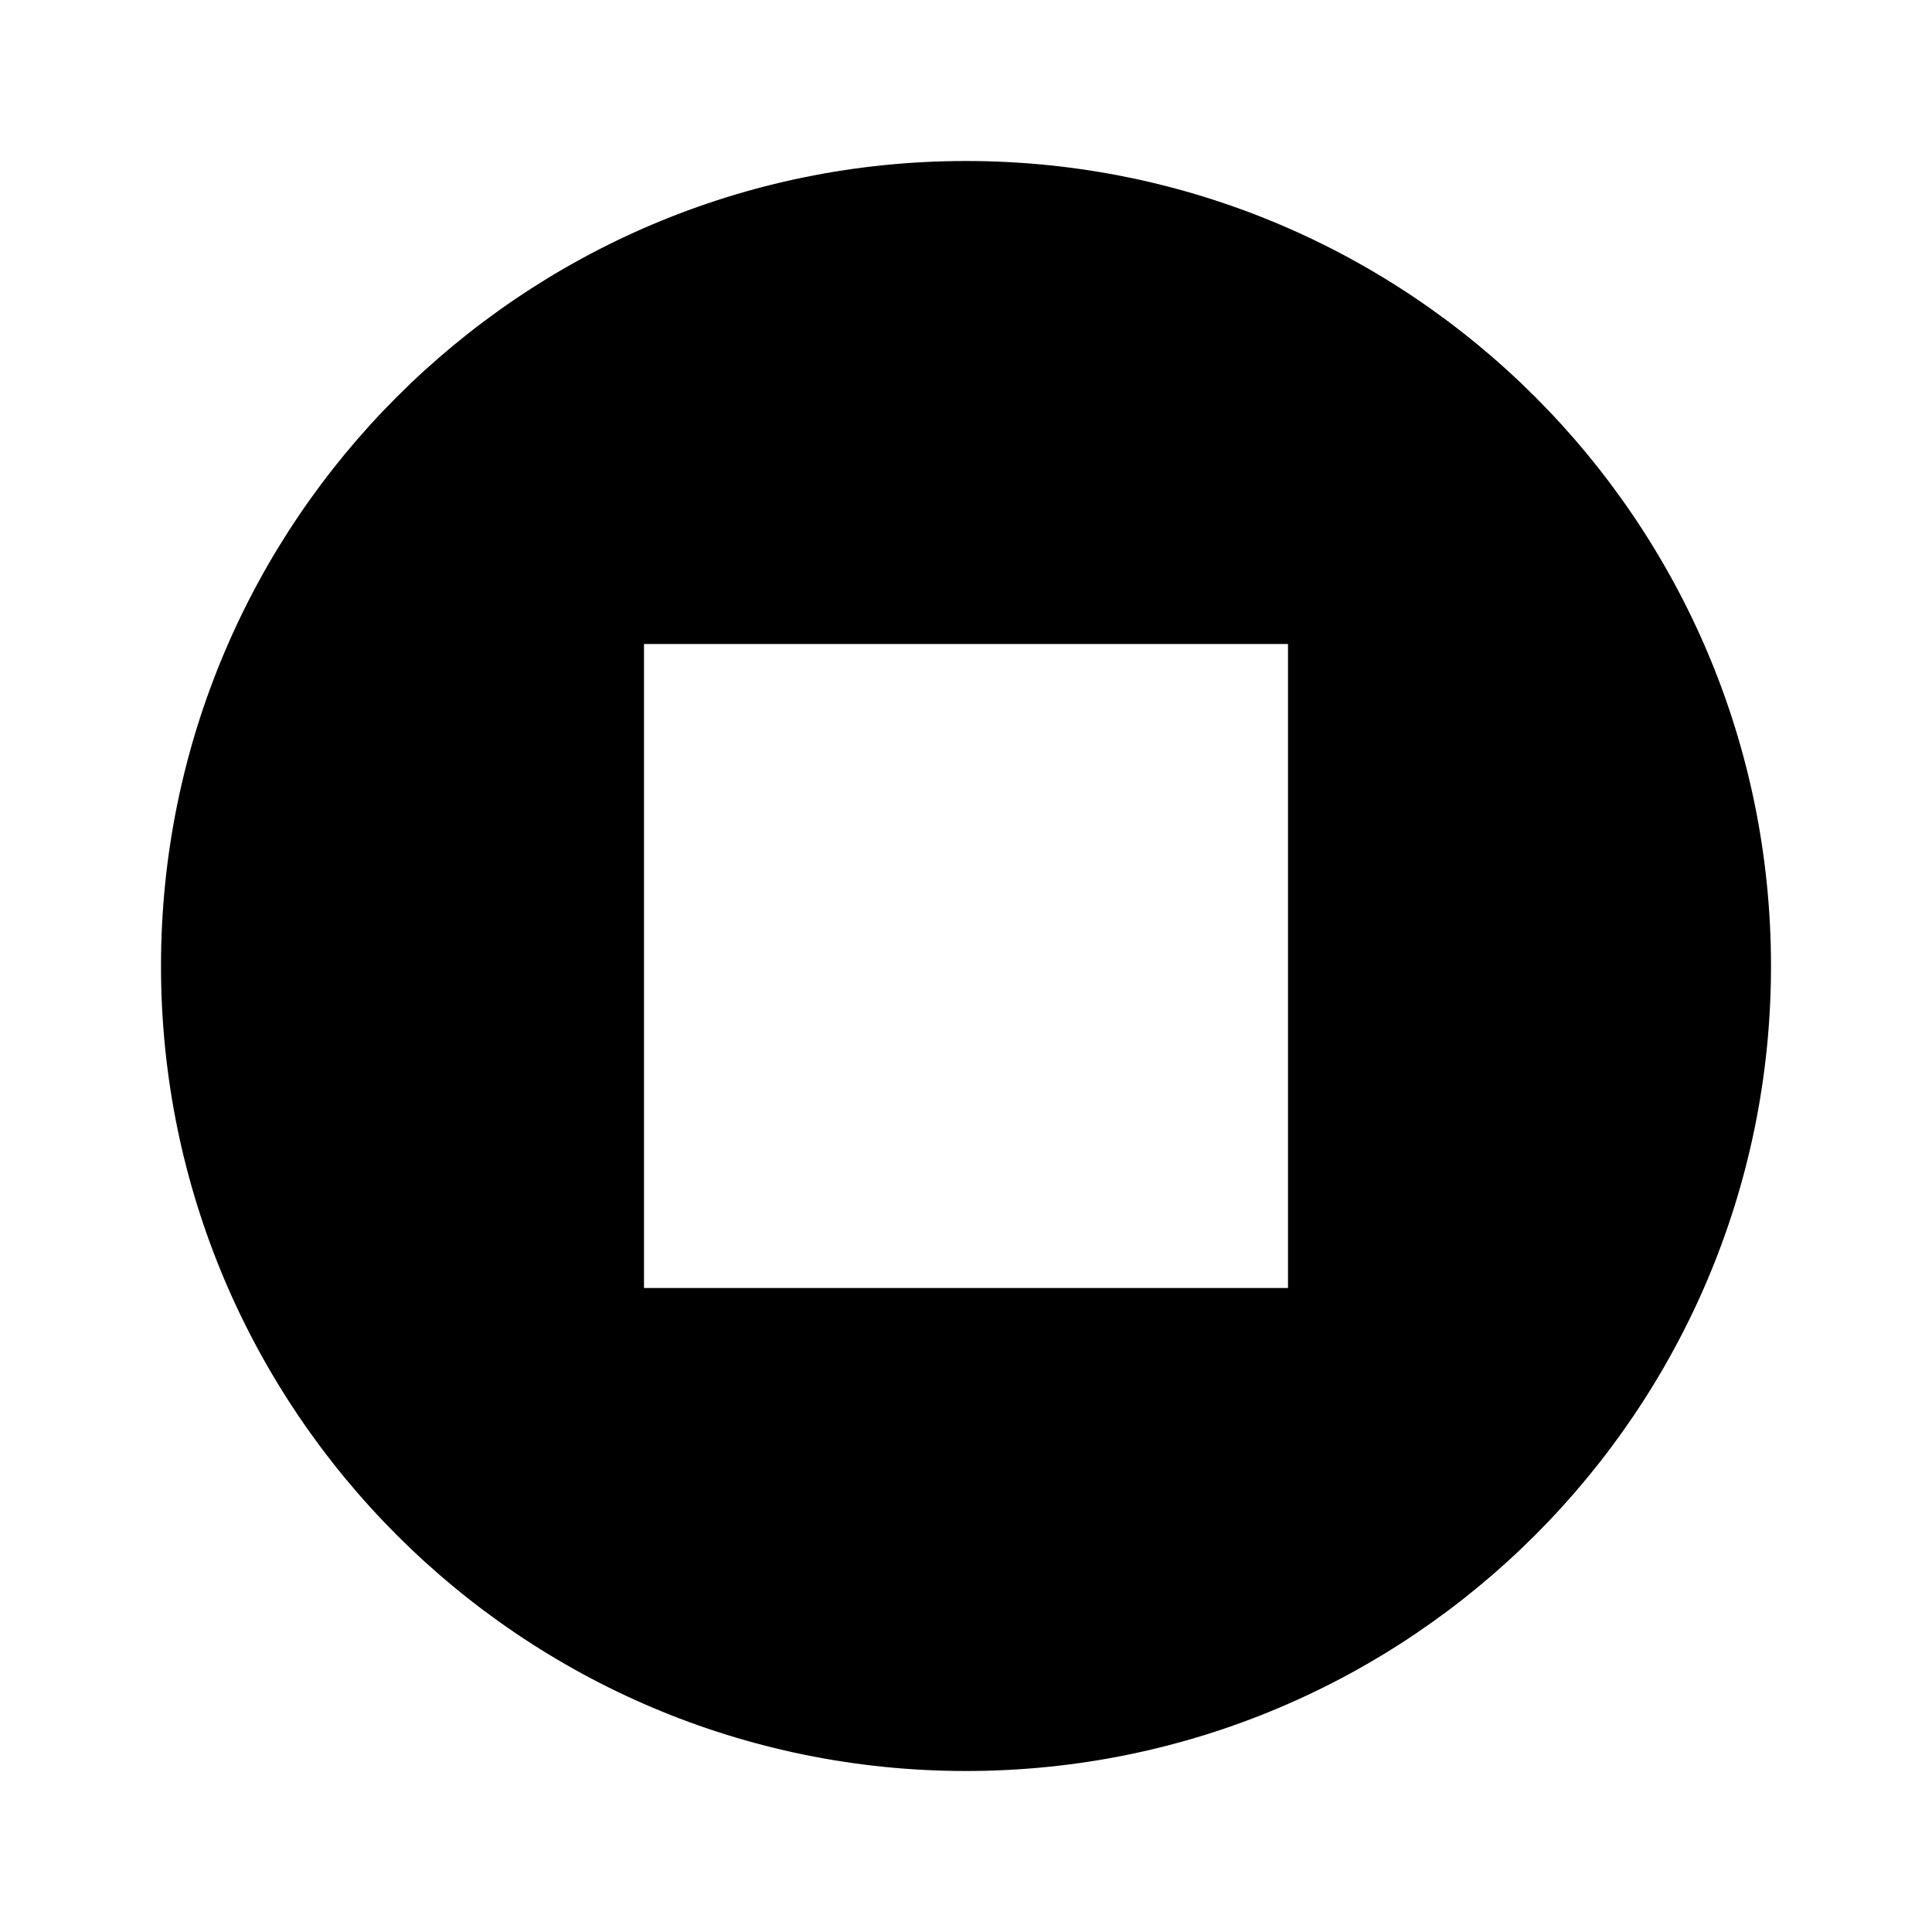
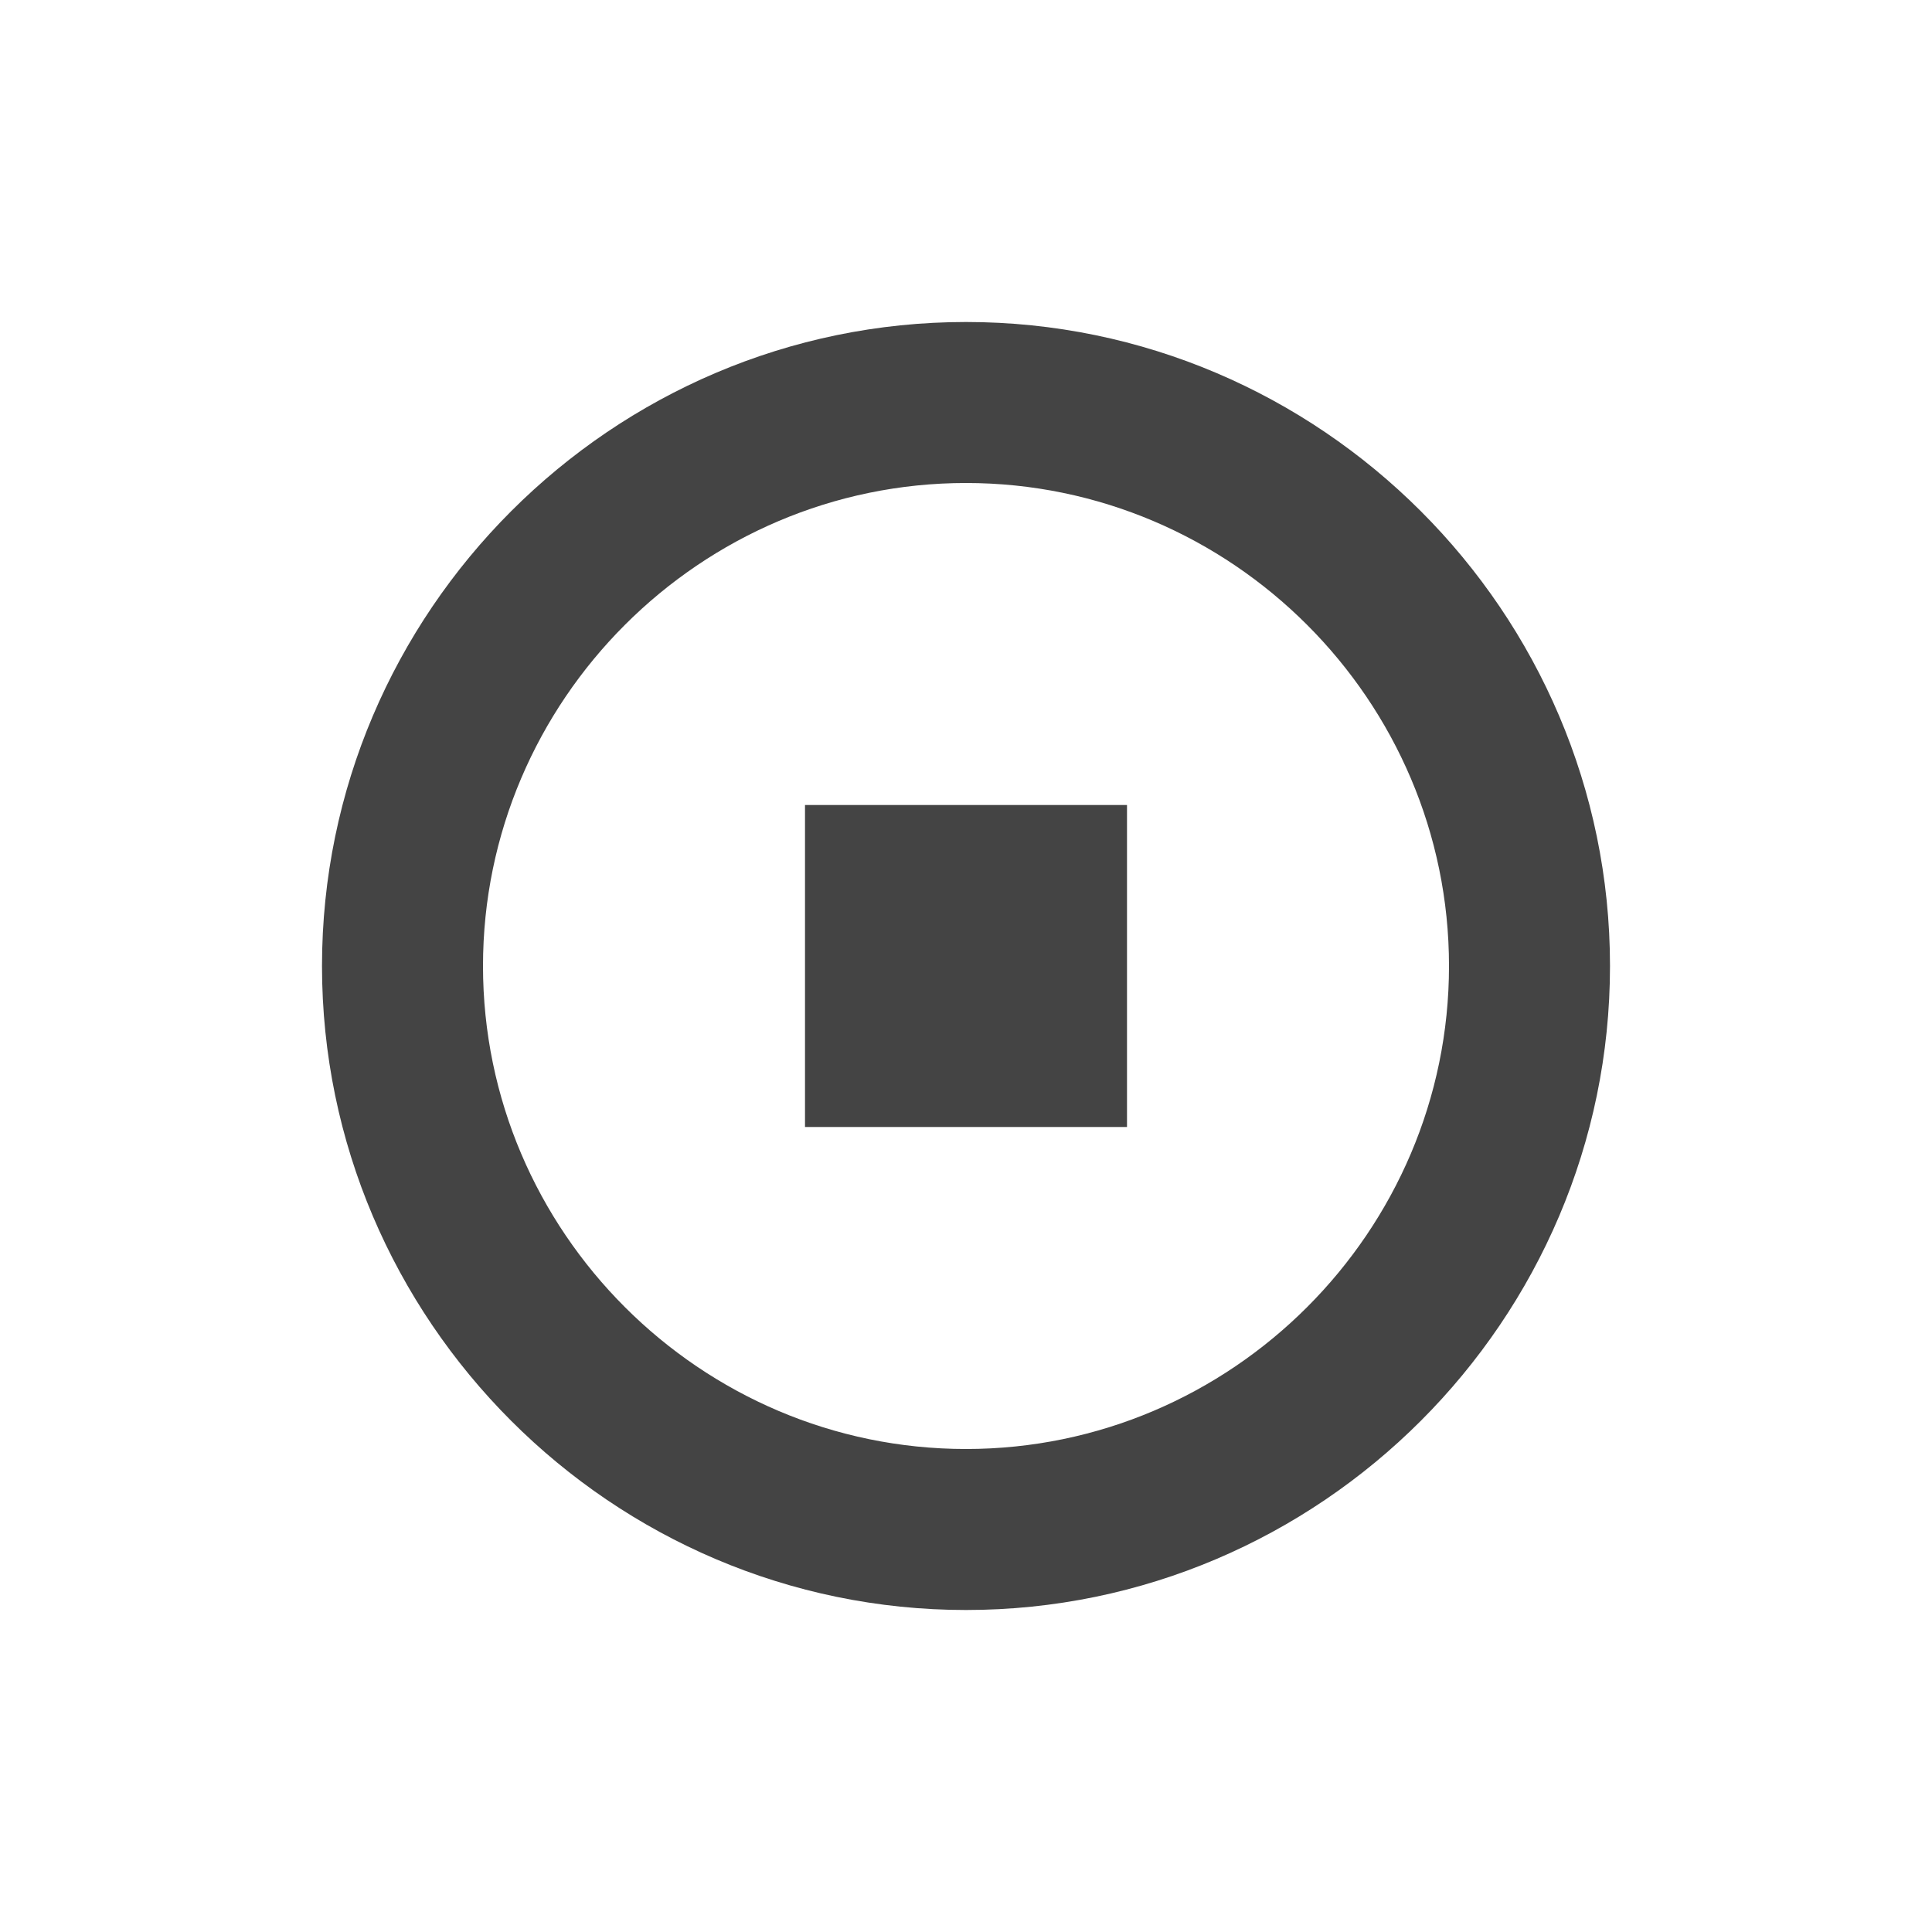
- <svg xmlns="http://www.w3.org/2000/svg" enable-background="new 0 0 24 24" height="24" viewBox="0 0 24 24" width="24">
-   <g>
-     <rect fill="none" height="24" width="24" />
-   </g>
-   <g>
-     <path d="M8,16h8V8H8V16z M12,2C6.48,2,2,6.48,2,12s4.48,10,10,10s10-4.48,10-10 S17.52,2,12,2L12,2z" fill-rule="evenodd" />
-   </g>
+ <svg xmlns="http://www.w3.org/2000/svg" t="1713108742369" class="icon" viewBox="0 0 1024 1024" version="1.1" p-id="13123" width="200" height="200">
+   <path d="M512 853.333c-187.733 0-341.333-153.6-341.333-341.333s153.6-341.333 341.333-341.333 341.333 153.6 341.333 341.333-153.6 341.333-341.333 341.333z m0-85.333c140.8 0 256-115.2 256-256s-115.2-256-256-256-256 115.2-256 256 115.2 256 256 256z m-85.333-341.333h170.667v170.667h-170.667v-170.667z" fill="#444444" p-id="13124" />
</svg>
